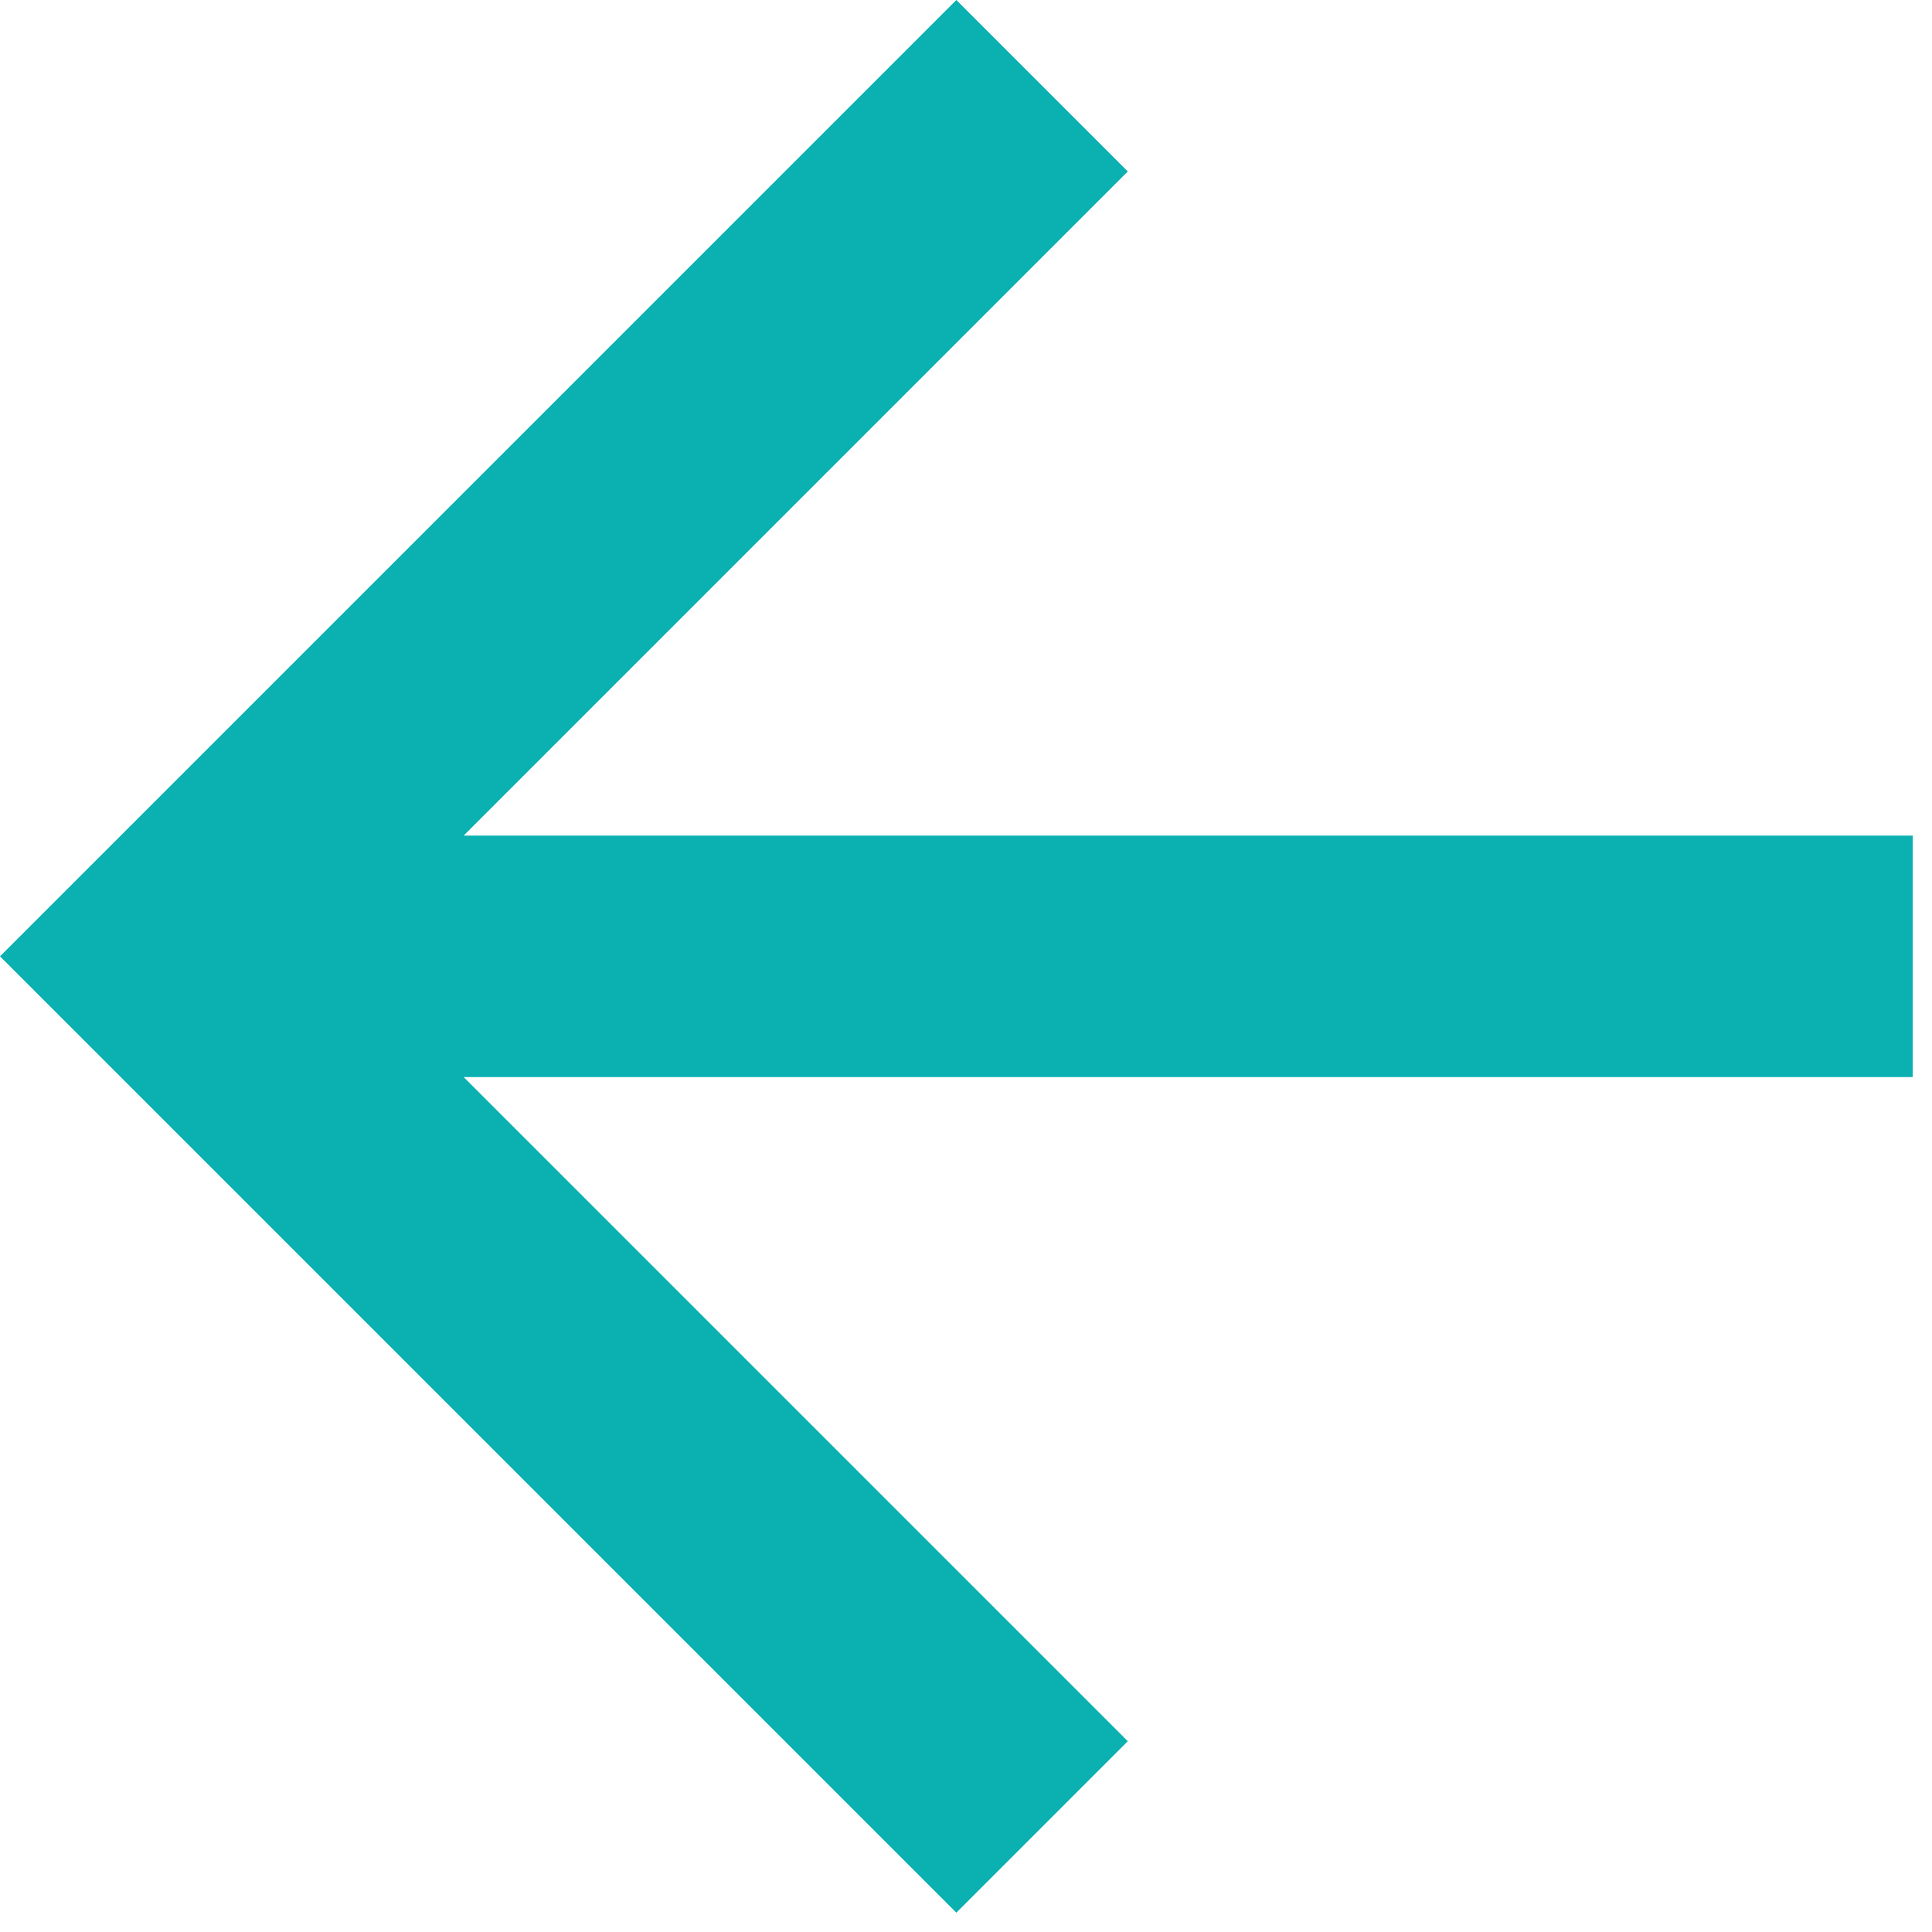
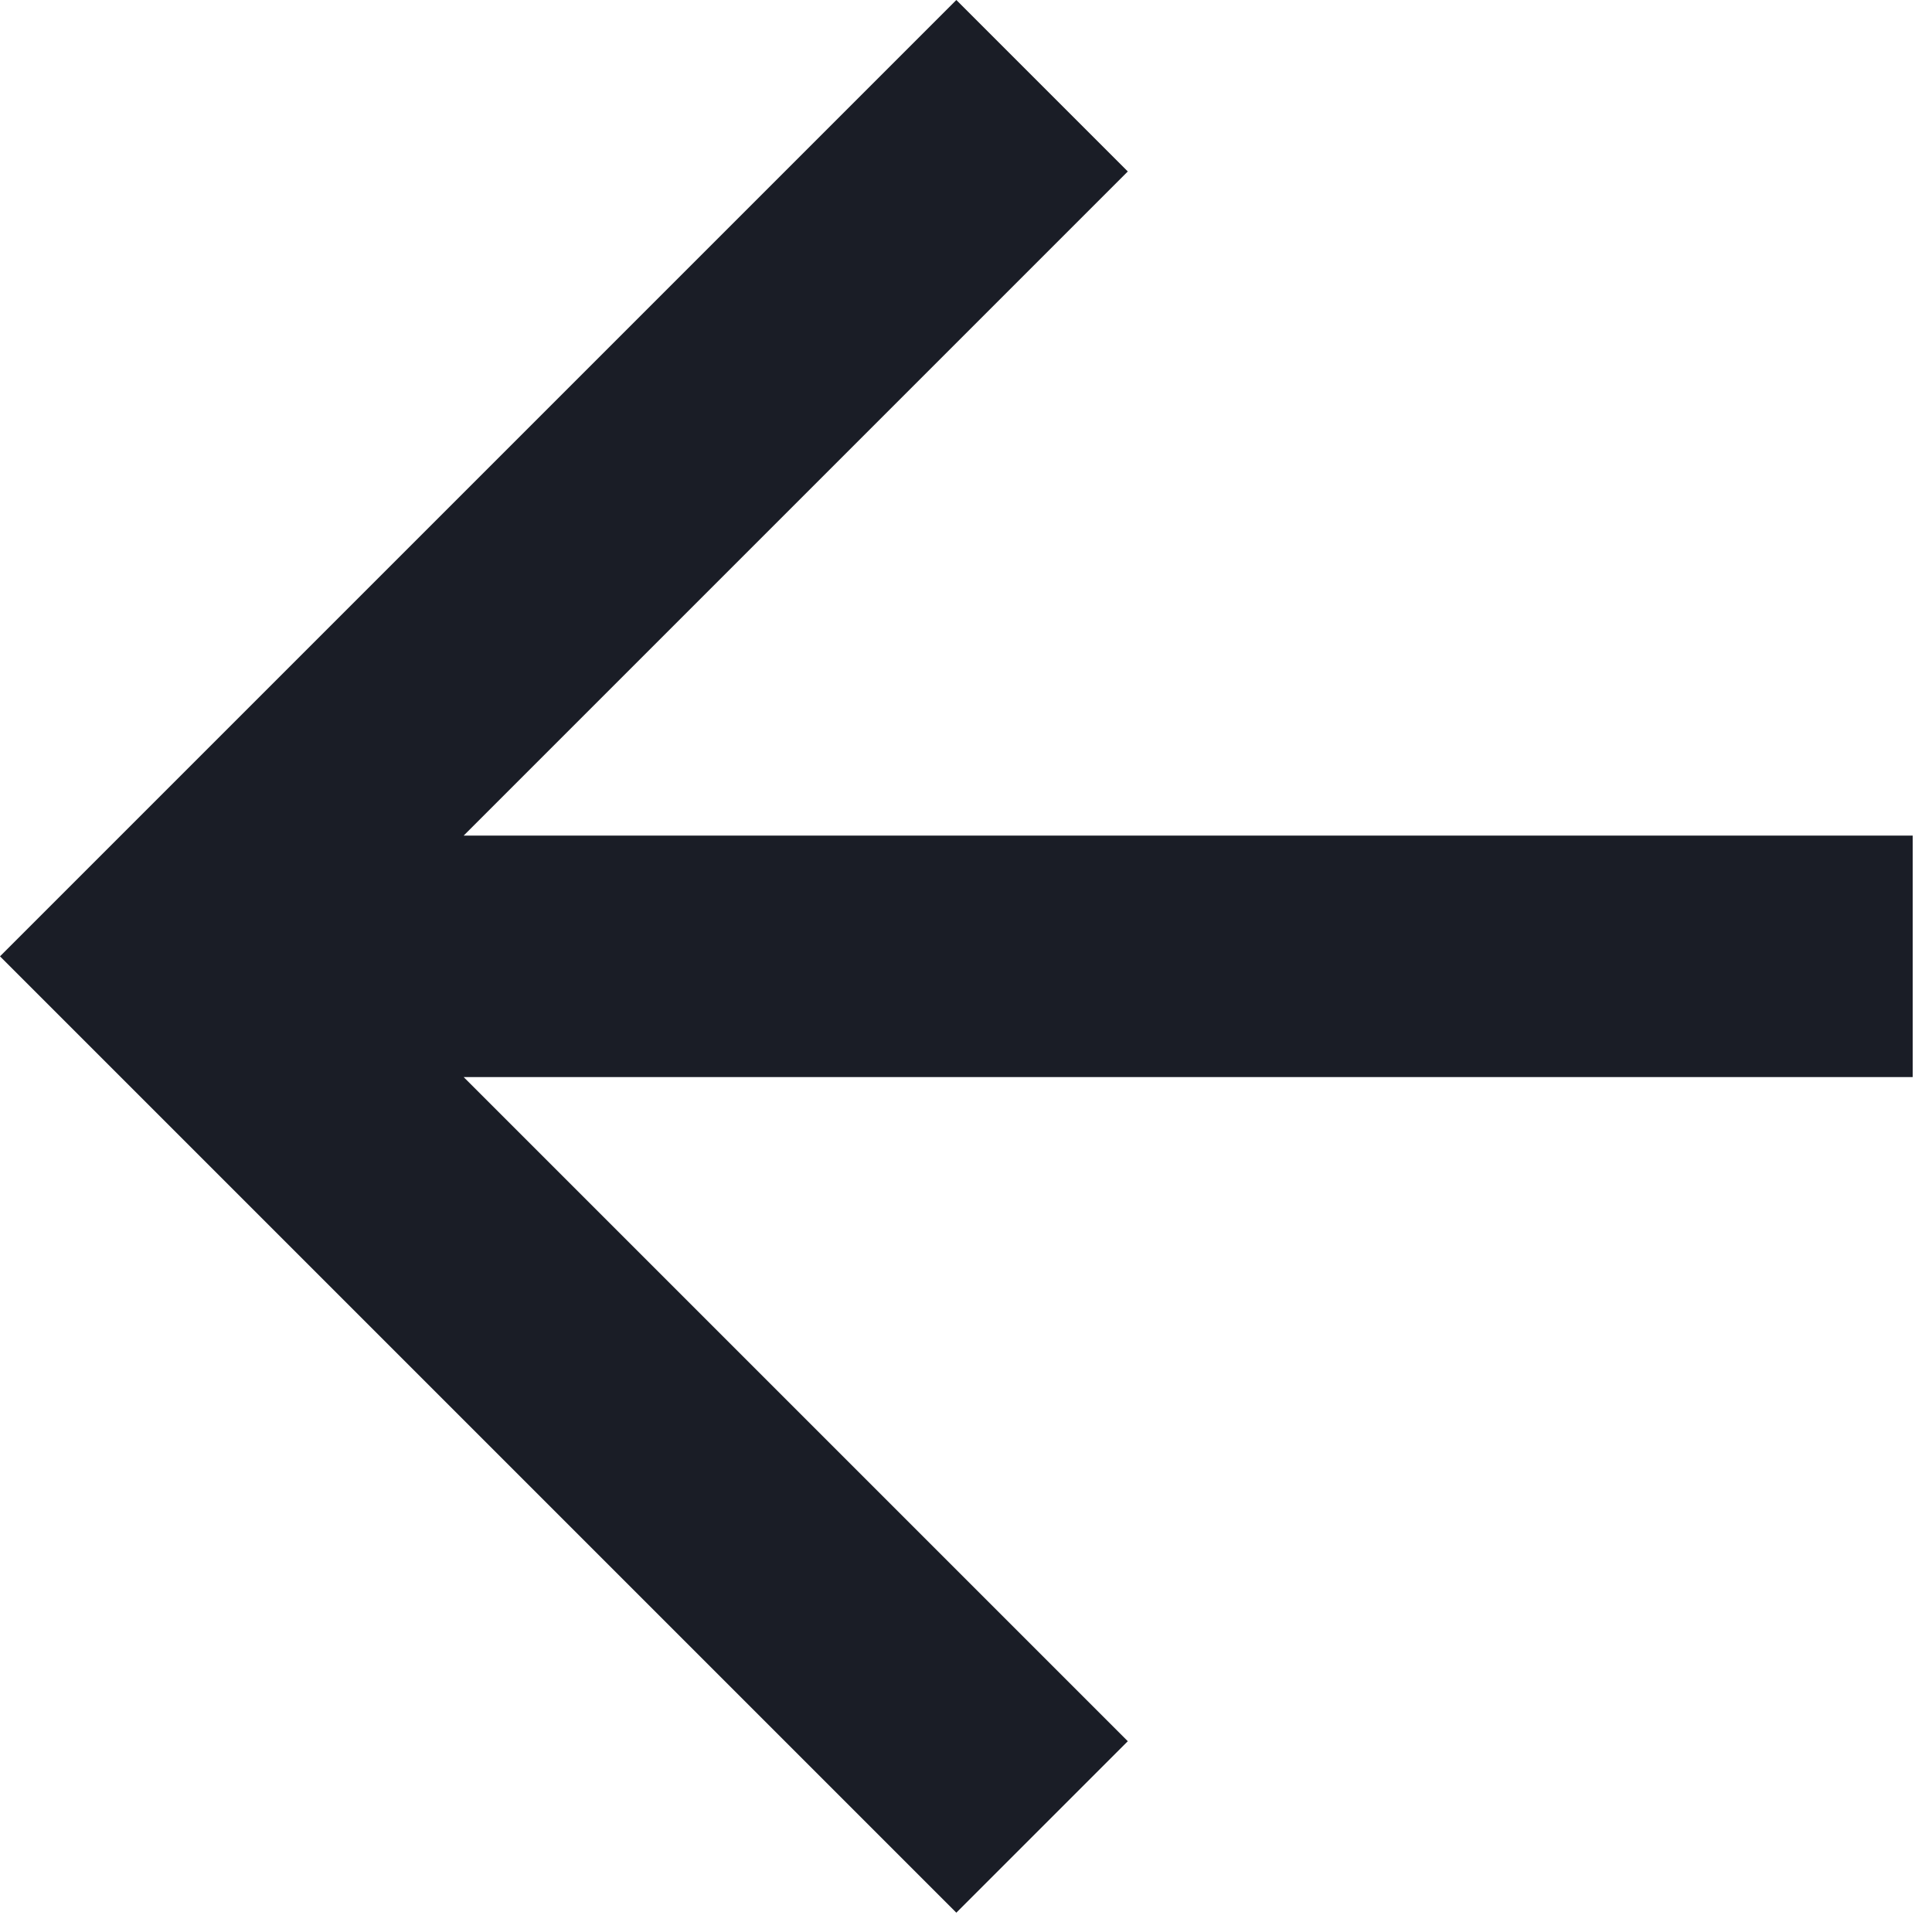
<svg xmlns="http://www.w3.org/2000/svg" width="16" height="16" viewBox="0 0 16 16" fill="none">
-   <path d="M15.84 6.92V8.92H3.84L9.34 14.42L7.92 15.84L-1.52588e-07 7.92L7.92 -7.62939e-08L9.34 1.42L3.84 6.92H15.84Z" fill="#0BB0B1" />
+   <path d="M15.84 6.92V8.92H3.84L9.34 14.42L7.92 15.84L-1.52588e-07 7.92L7.92 -7.62939e-08L9.34 1.42L3.84 6.92H15.84Z" fill="#1A1D26" />
</svg>
